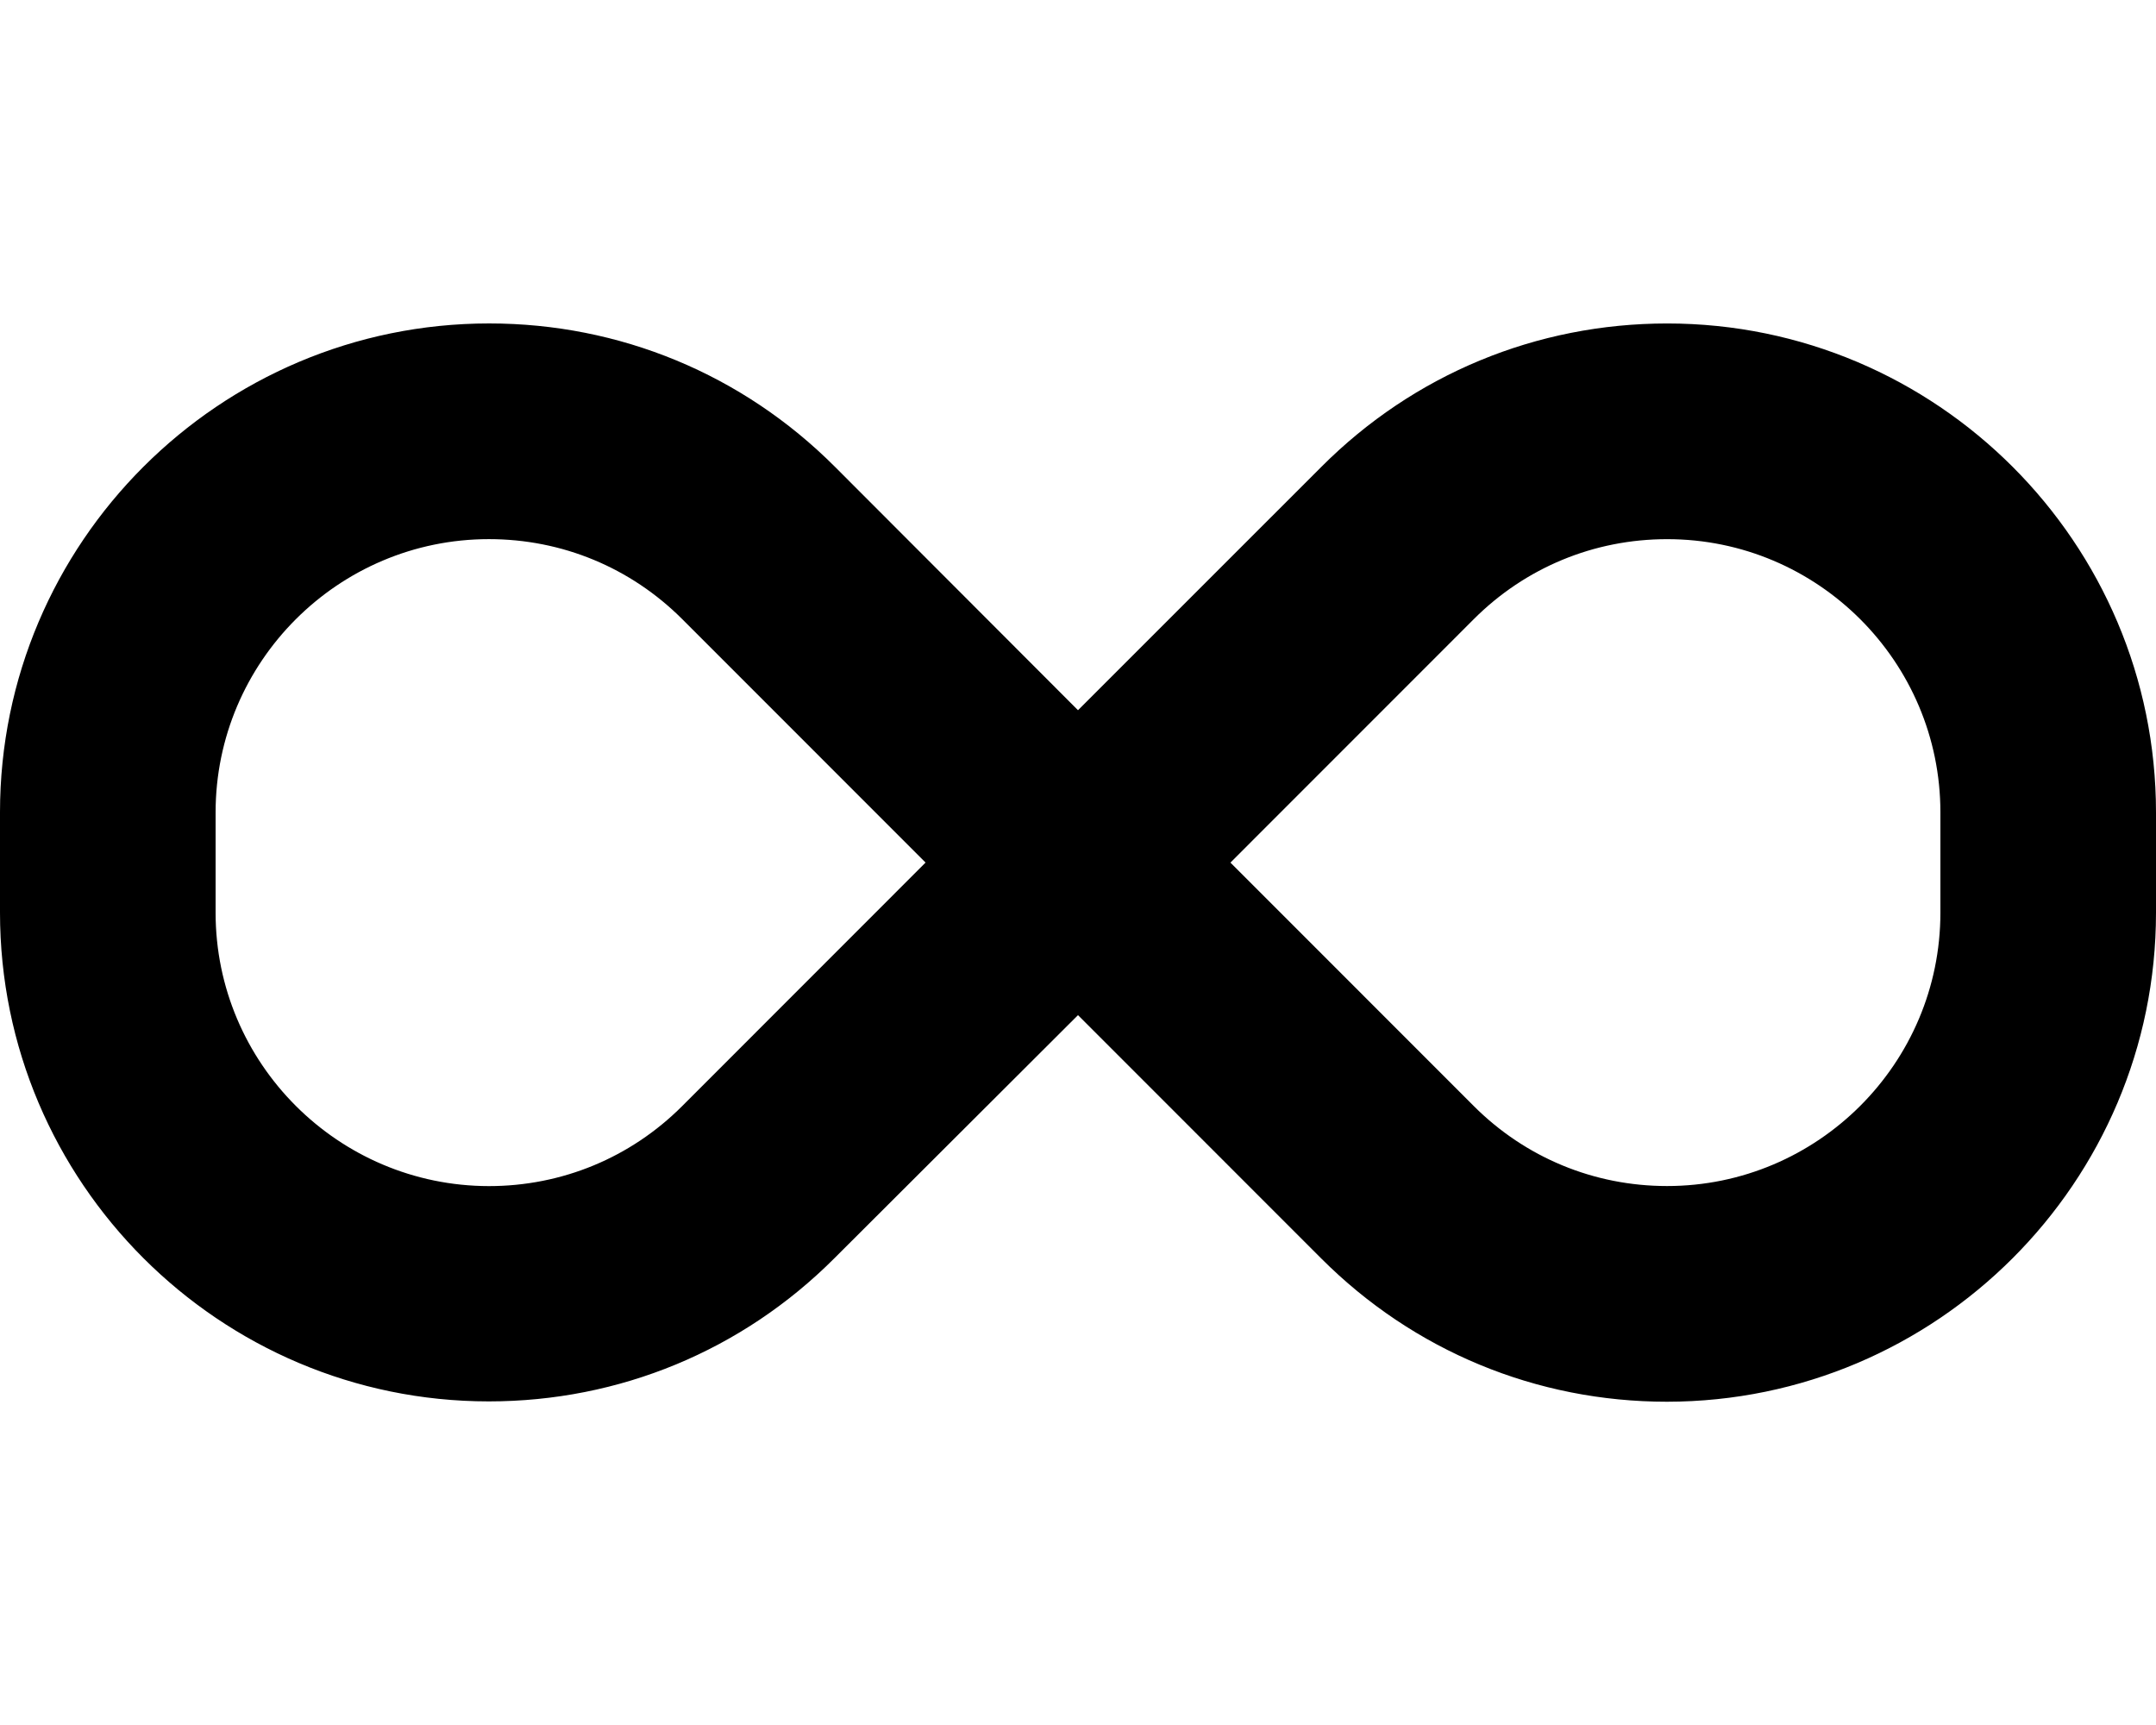
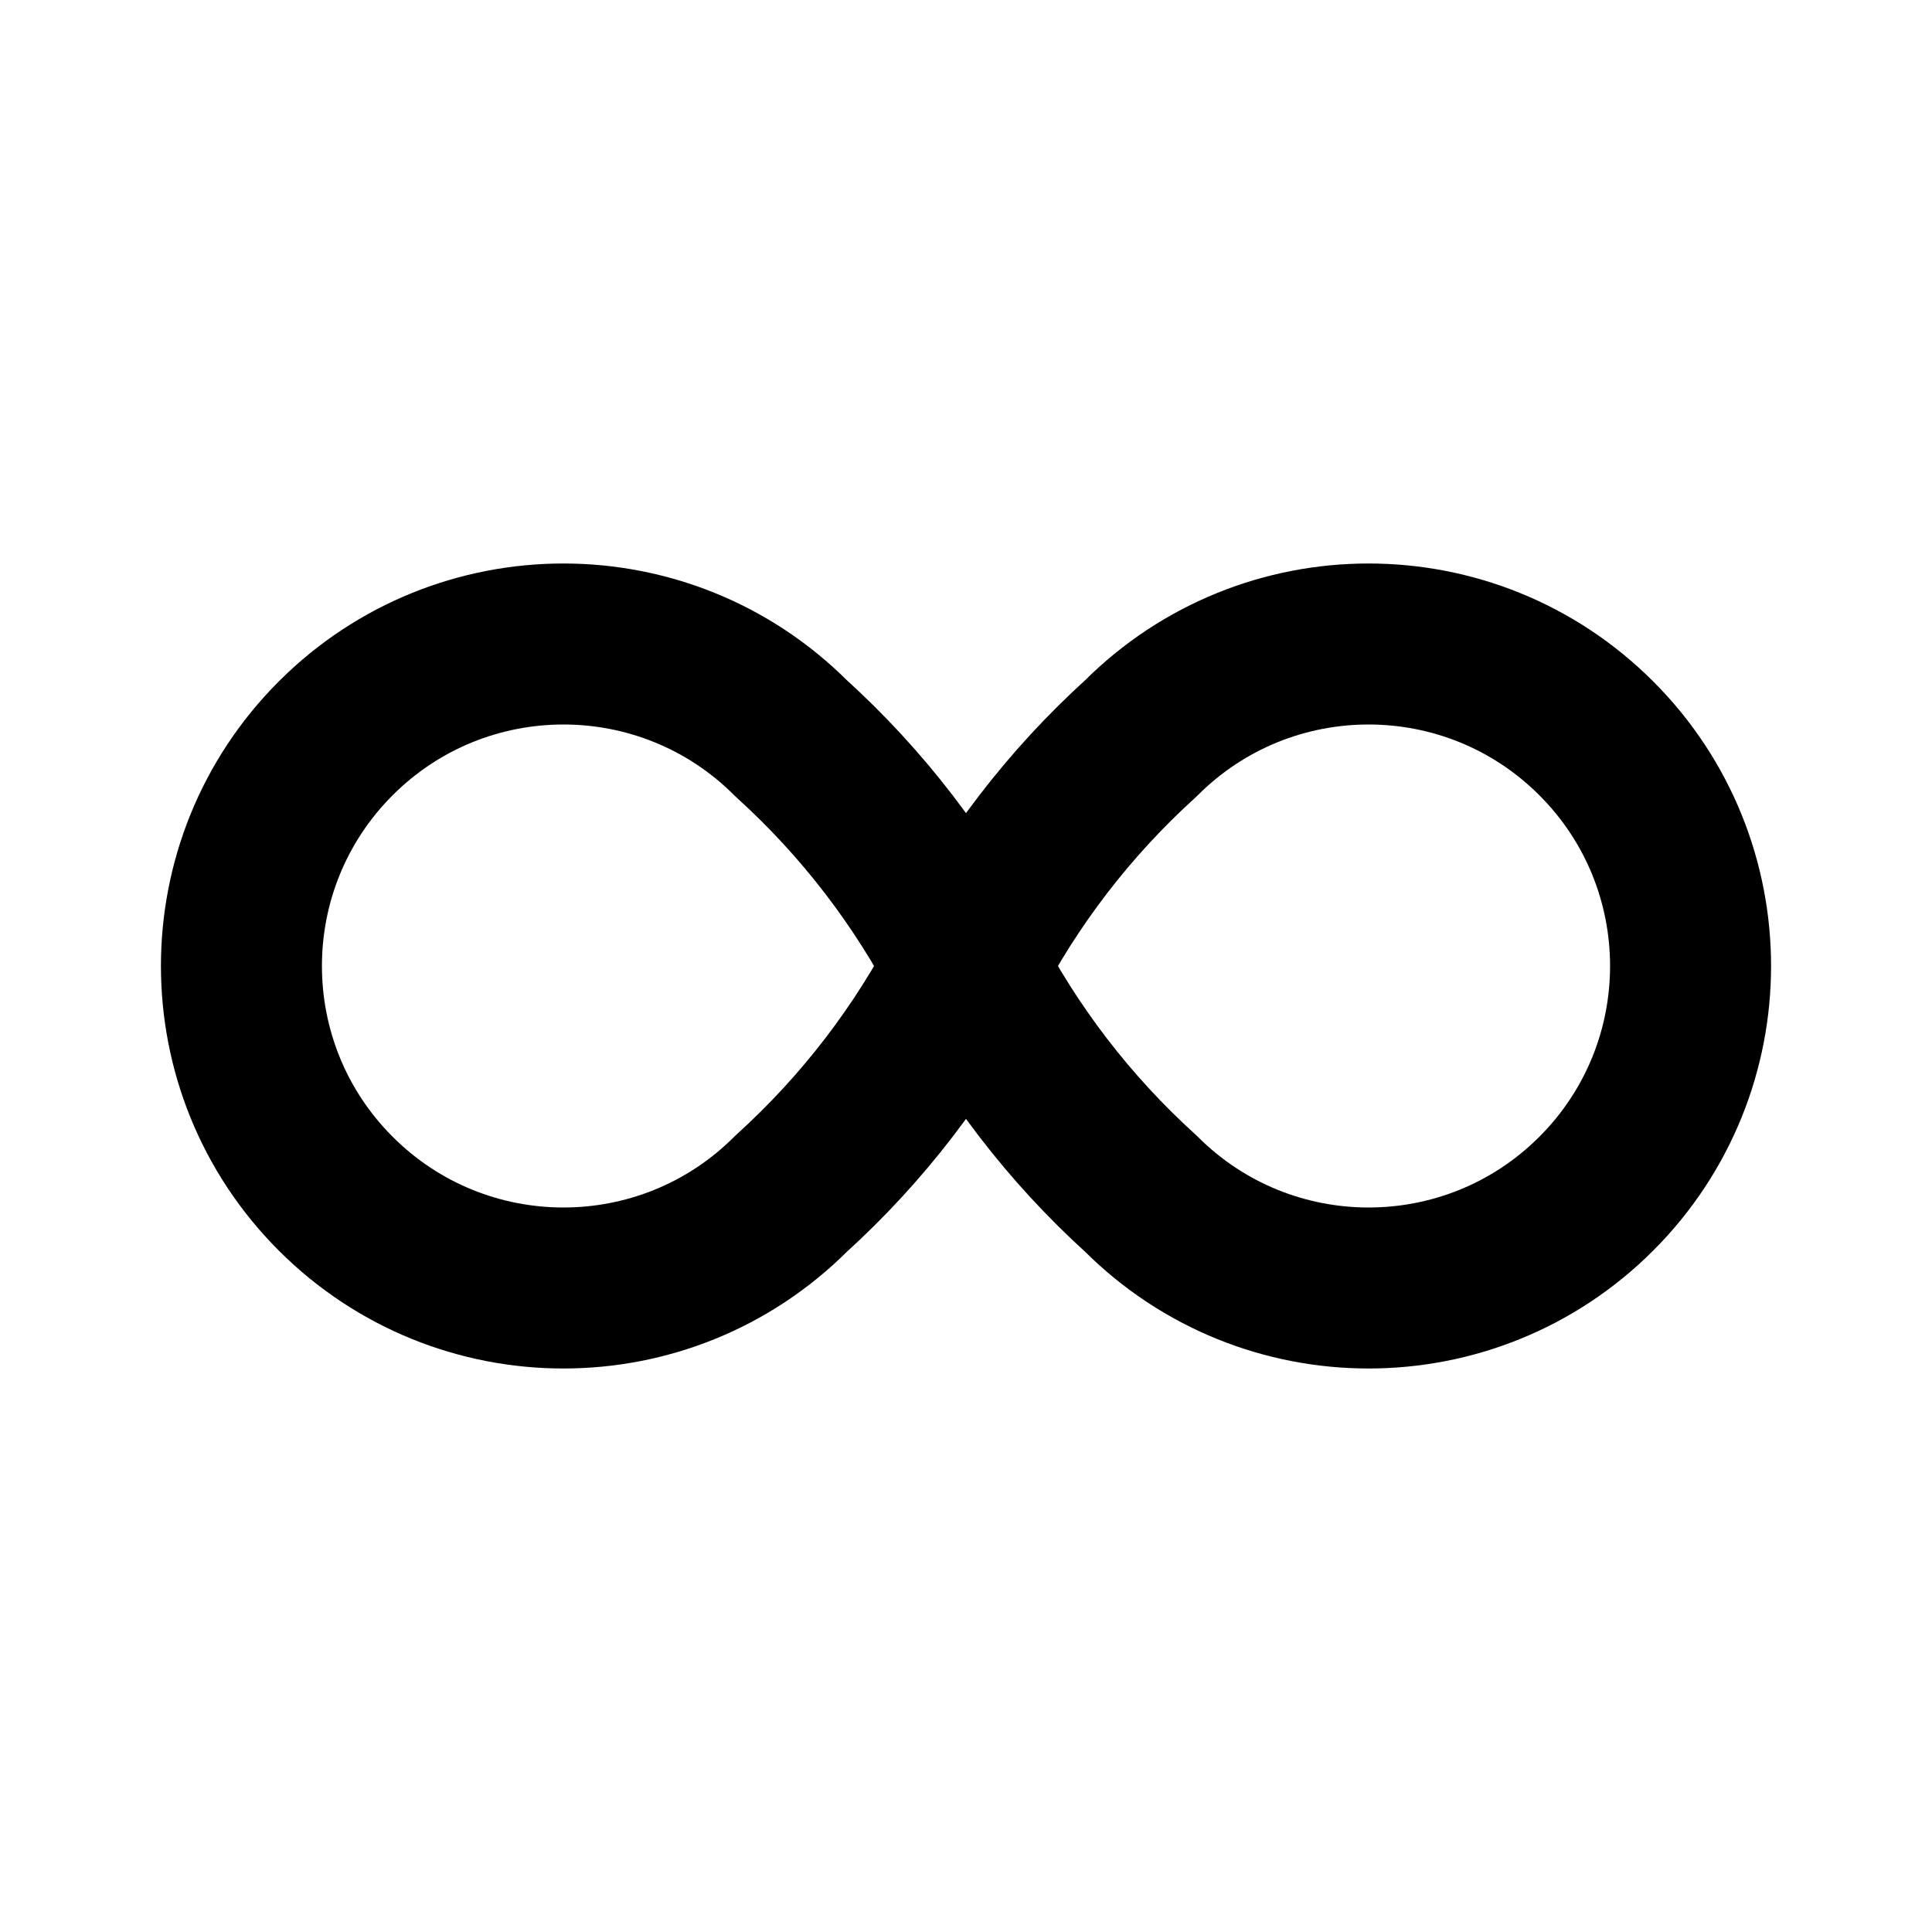
- <svg xmlns="http://www.w3.org/2000/svg" viewBox="0 0 640 512">
-   <path d="M494.9 96.01c-38.78 0-75.22 15.09-102.6 42.5L320 210.8L247.8 138.5c-27.41-27.41-63.84-42.5-102.6-42.5C65.11 96.01 0 161.1 0 241.1v29.75c0 80.03 65.11 145.1 145.1 145.1c38.78 0 75.22-15.09 102.6-42.5L320 301.3l72.23 72.25c27.41 27.41 63.84 42.5 102.6 42.5C574.9 416 640 350.9 640 270.9v-29.75C640 161.1 574.9 96.01 494.9 96.01zM202.5 328.3c-15.31 15.31-35.69 23.75-57.38 23.75C100.4 352 64 315.6 64 270.9v-29.75c0-44.72 36.41-81.13 81.14-81.13c21.69 0 42.06 8.438 57.38 23.75l72.23 72.25L202.5 328.3zM576 270.9c0 44.72-36.41 81.13-81.14 81.13c-21.69 0-42.06-8.438-57.38-23.75l-72.23-72.25l72.23-72.25c15.31-15.31 35.69-23.75 57.38-23.75C539.6 160 576 196.4 576 241.1V270.9z" />
+ <svg xmlns="http://www.w3.org/2000/svg" class="icon icon-tabler icon-tabler-infinity" width="24" height="24" viewBox="0 0 24 24" stroke-width="2" stroke="currentColor" fill="none" stroke-linecap="round" stroke-linejoin="round">
+   <path stroke="none" d="M0 0h24v24H0z" />
+   <path d="M9.828 9.172a4 4 0 1 0 0 5.656 a10 10 0 0 0 2.172 -2.828a10 10 0 0 1 2.172 -2.828 a4 4 0 1 1 0 5.656a10 10 0 0 1 -2.172 -2.828a10 10 0 0 0 -2.172 -2.828" />
</svg>
